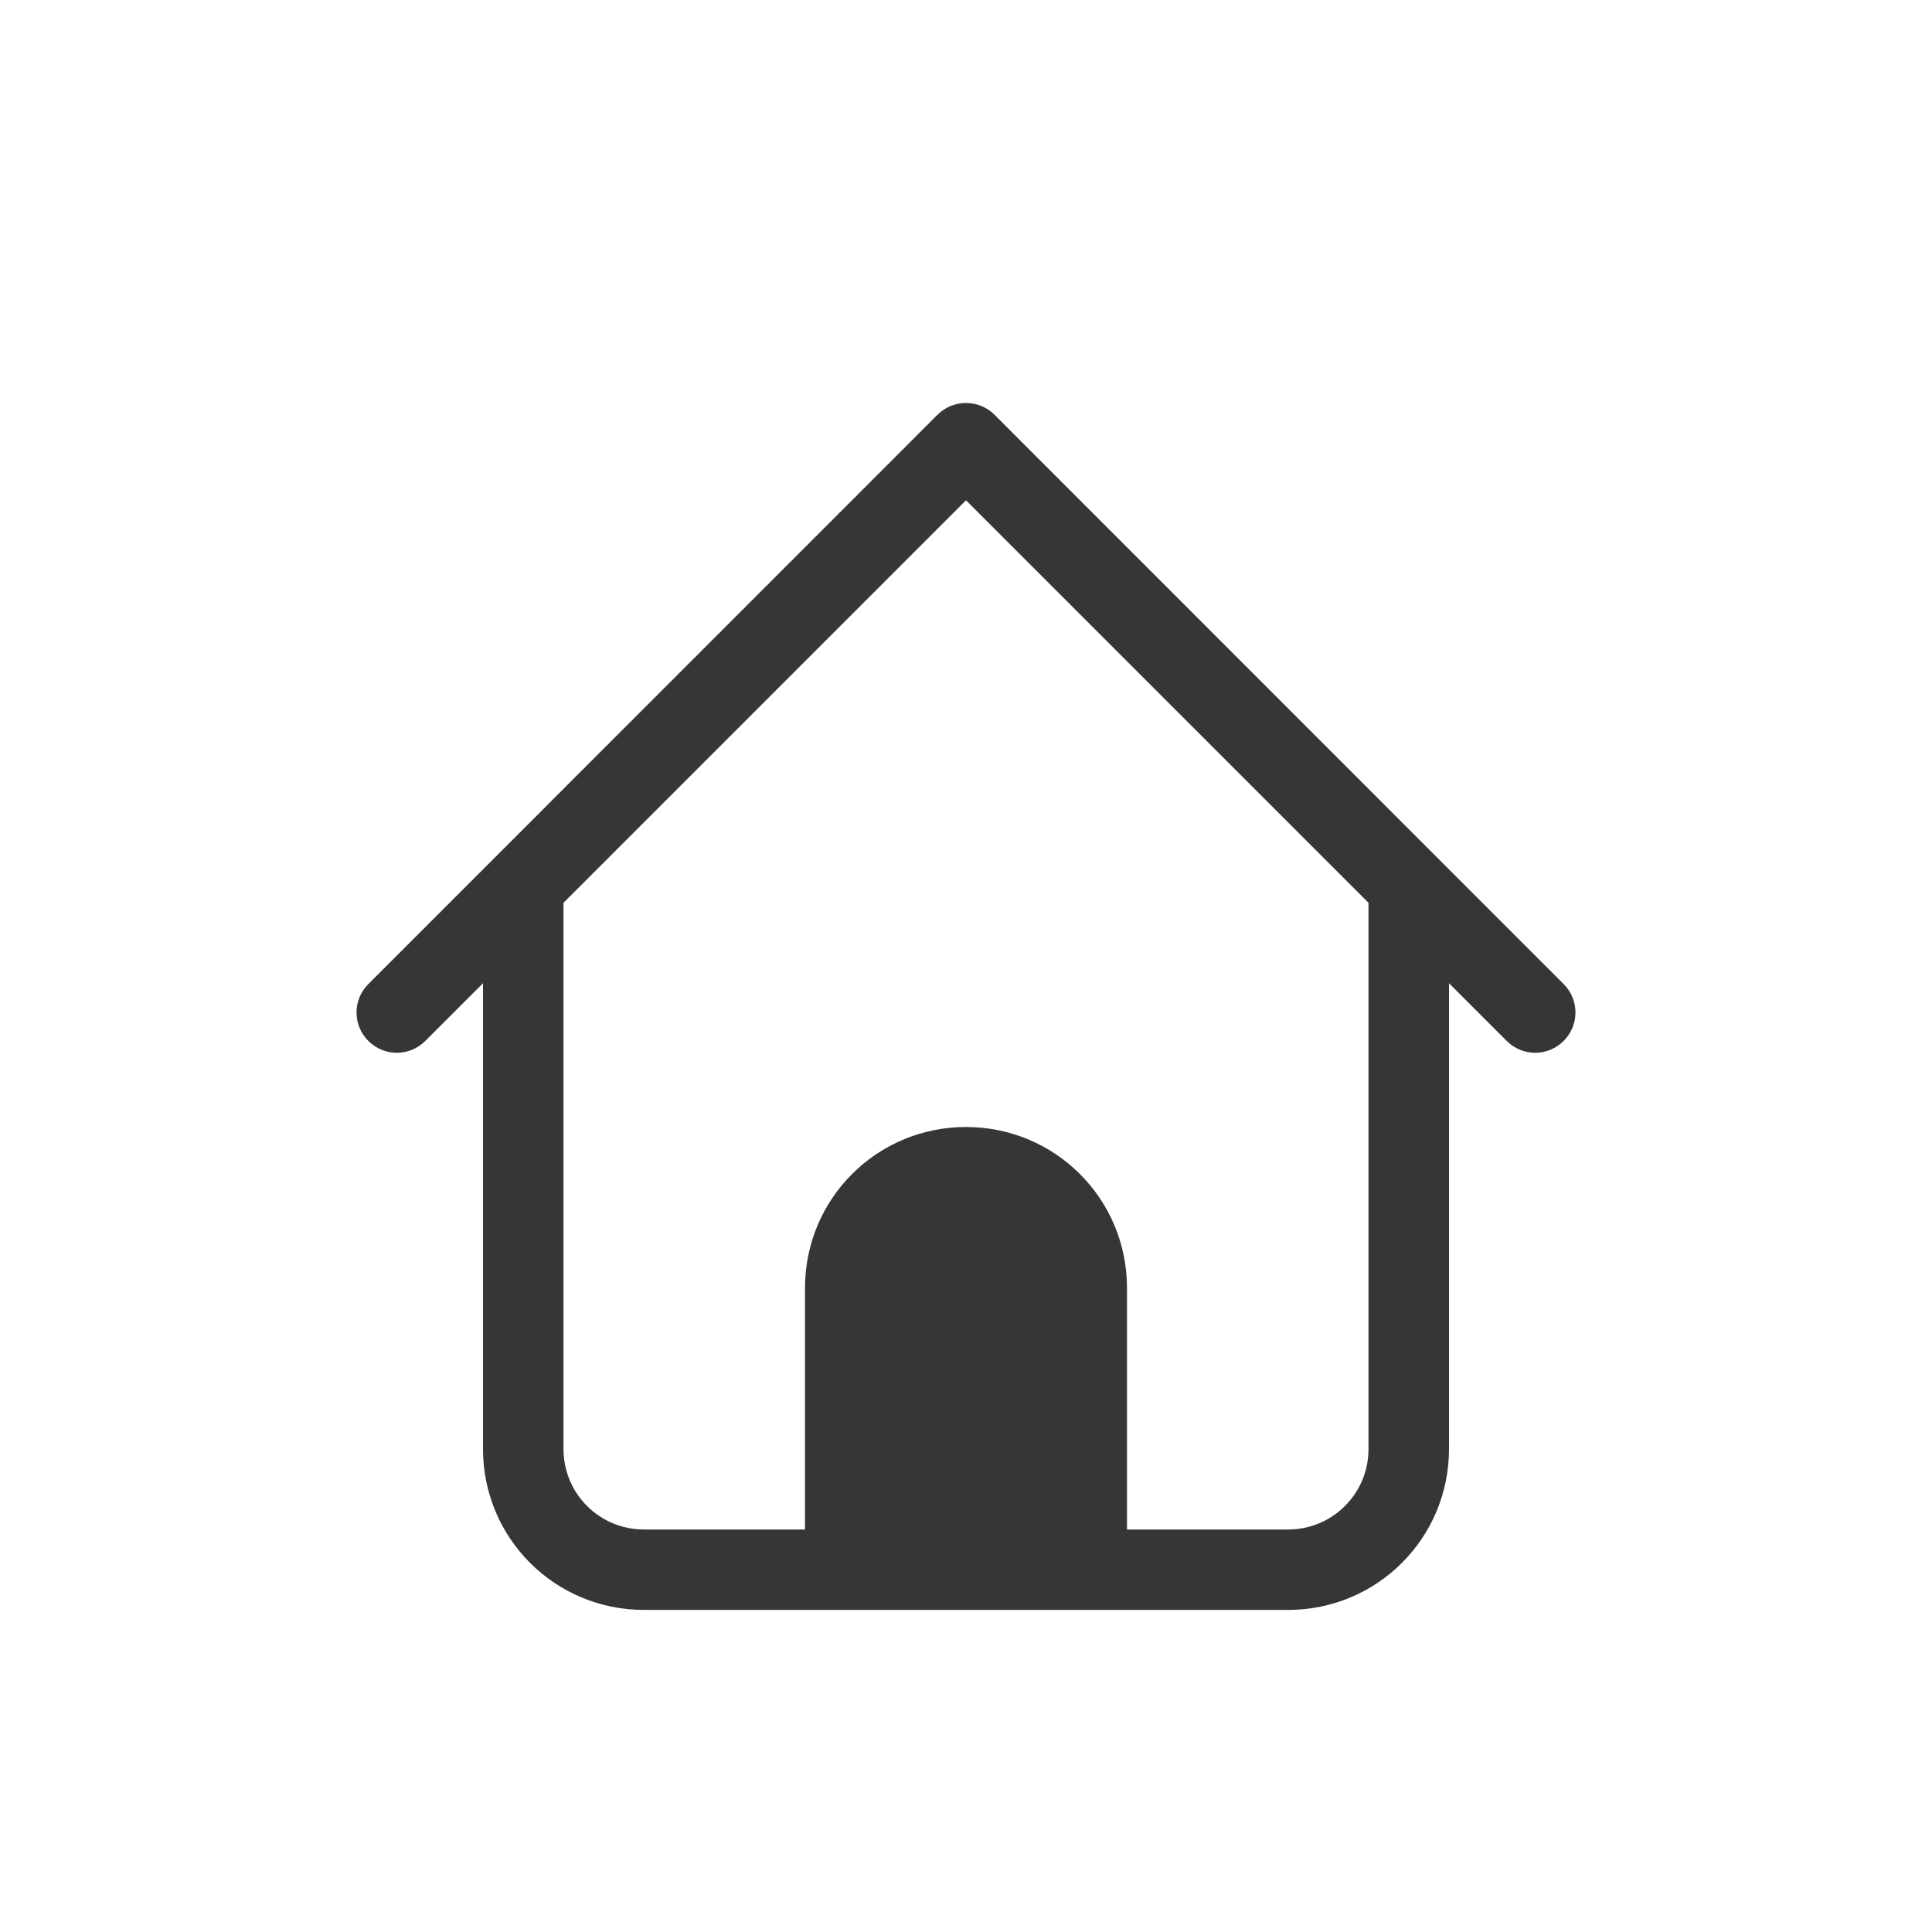
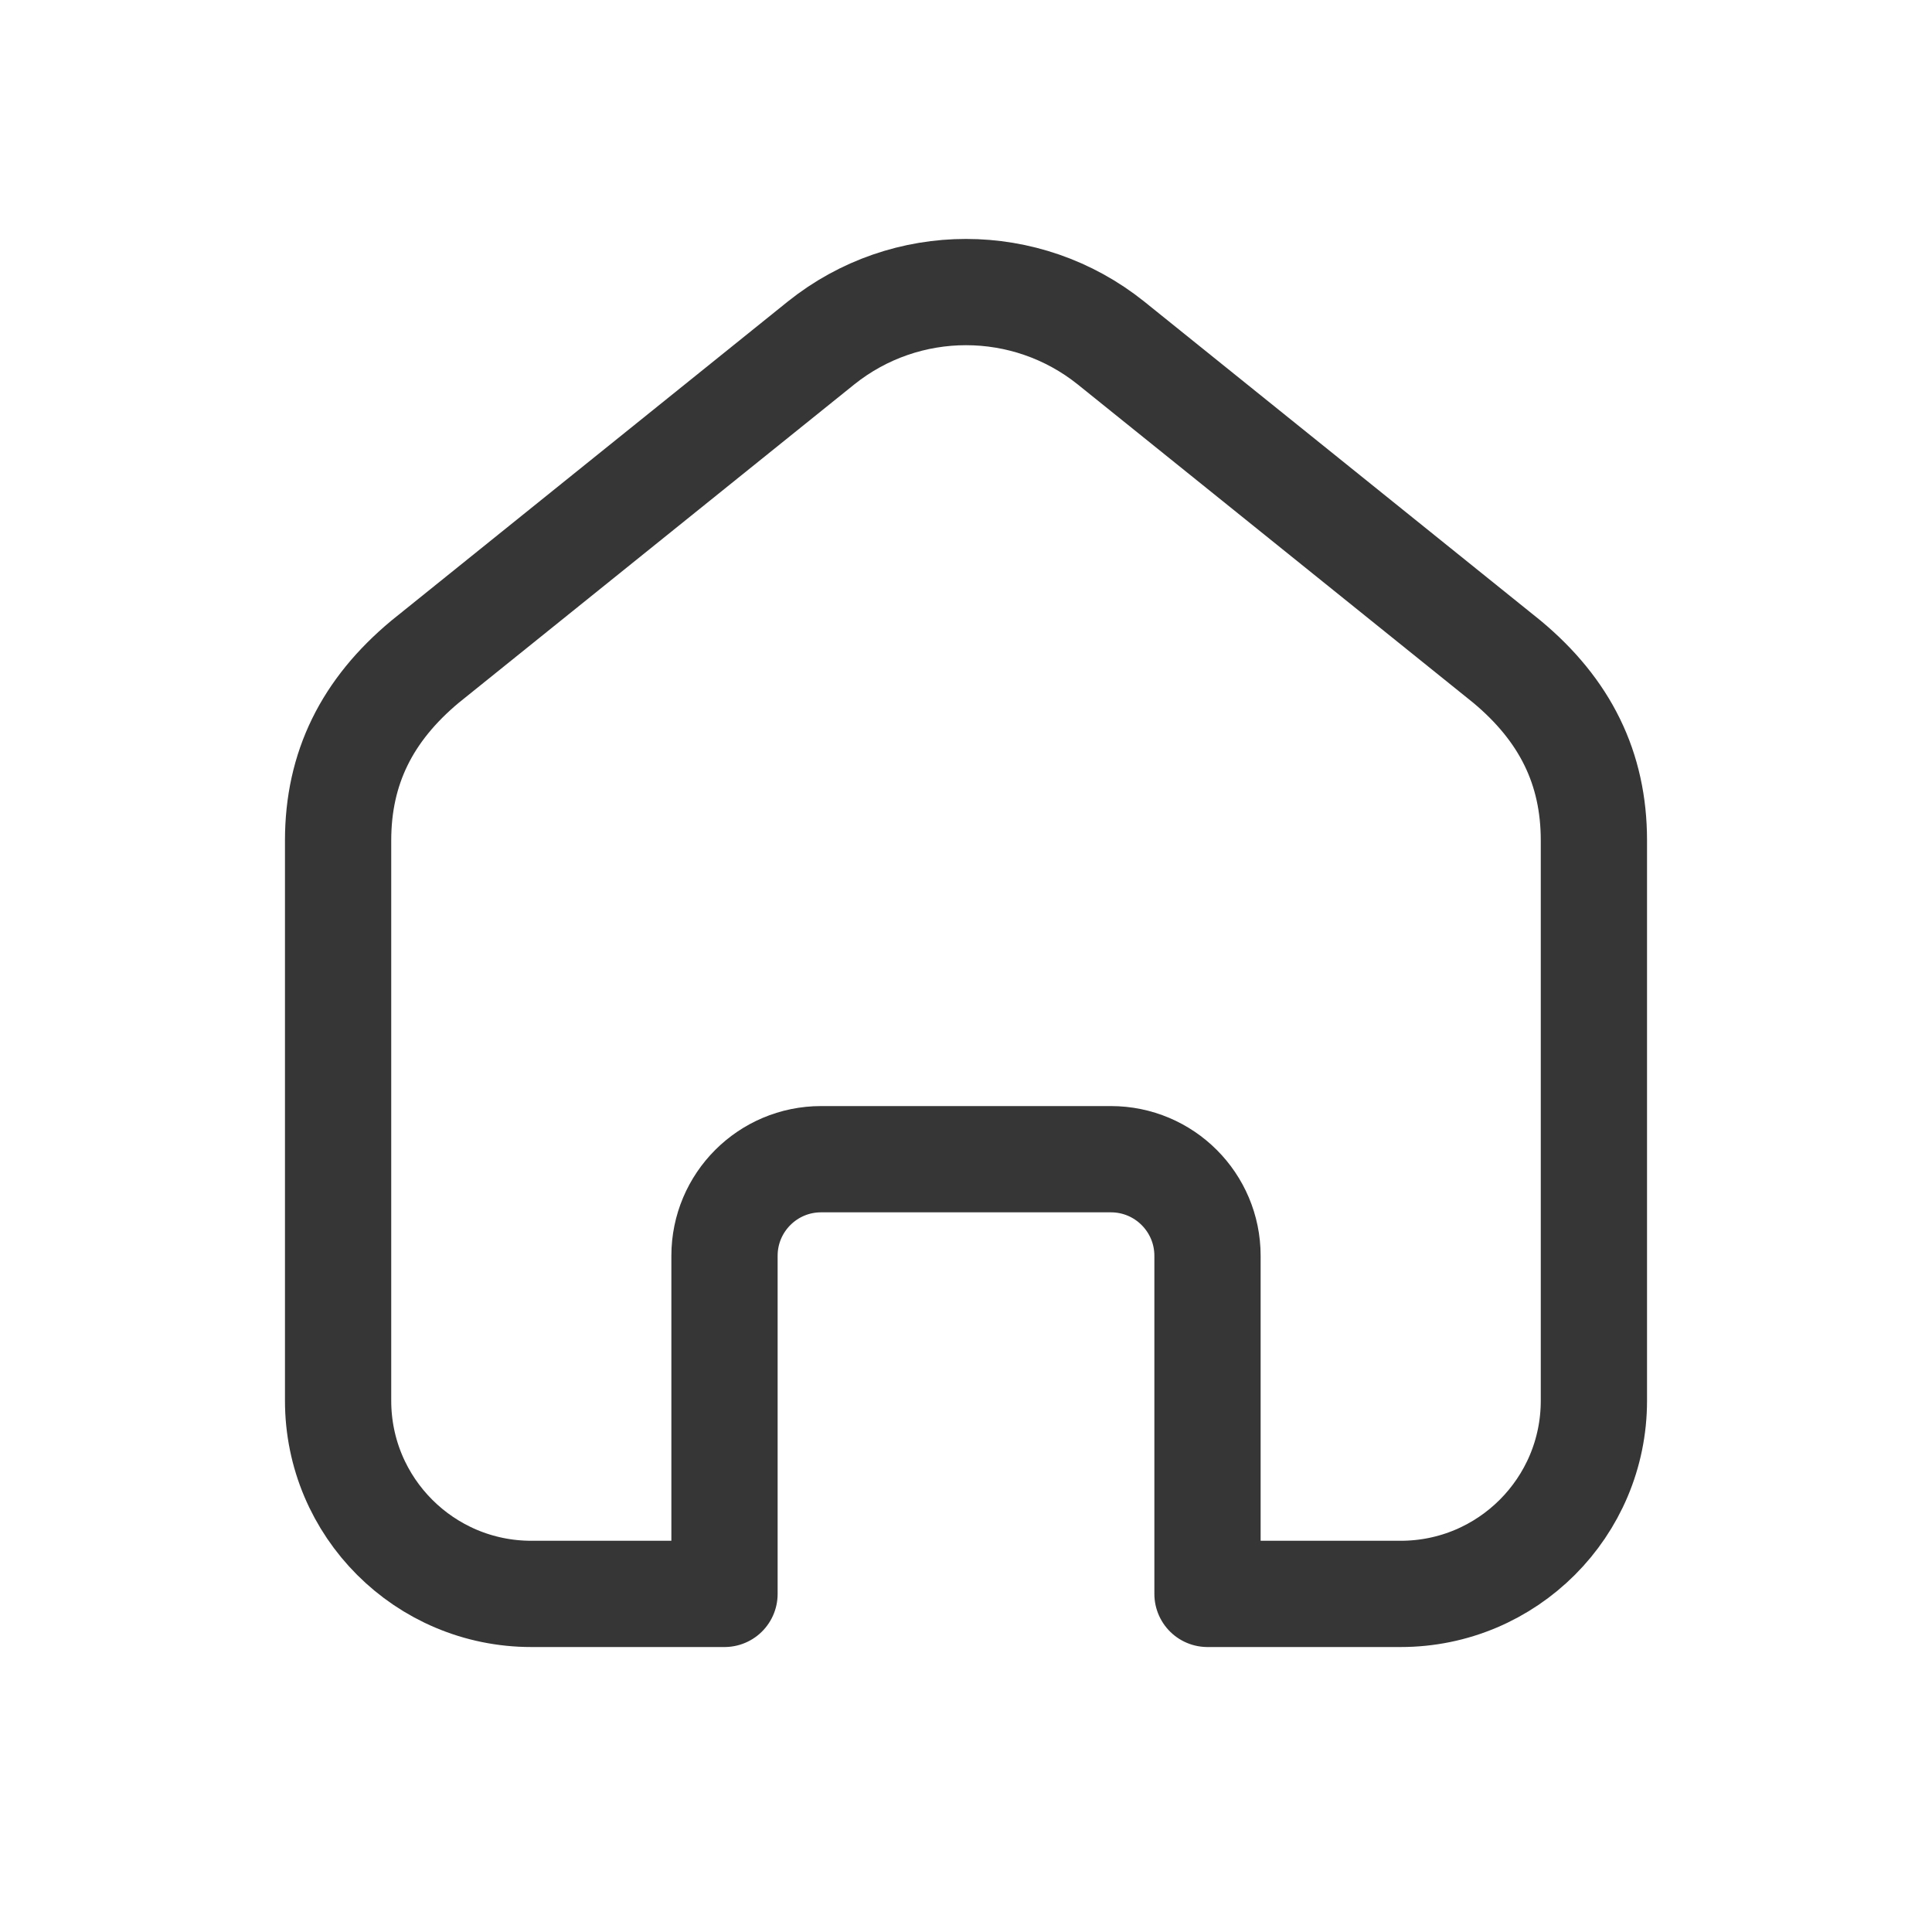
- <svg xmlns="http://www.w3.org/2000/svg" width="24" height="24" version="1.1">
+ <svg xmlns="http://www.w3.org/2000/svg" width="24" height="24" viewBox="0 0 20 20">
  <defs>
    <style id="current-color-scheme" type="text/css">.ColorScheme-Text { color:#363636; }</style>
  </defs>
-   <path class="ColorScheme-Text" d="m12 5.006c-0.128 0-0.256 0.049-0.354 0.146l-7.07 7.072c-0.196 0.196-0.196 0.511 0 0.707s0.511 0.196 0.707 0l0.717-0.717v5.785c0 1.108 0.892 2 2 2h8c1.108 0 2-0.892 2-2v-5.785l0.717 0.717c0.196 0.196 0.511 0.196 0.707 0s0.196-0.511 0-0.707l-7.07-7.072c-0.098-0.098-0.226-0.146-0.354-0.146zm0 1.209 5 5v6.785c0 0.554-0.446 1-1 1h-2v-3c0-1.108-0.892-2-2-2s-2 0.892-2 2v3h-2c-0.554 0-1-0.446-1-1v-6.785z" fill="currentColor" />
+   <g class="ColorScheme-Text" fill="none" stroke="currentColor" stroke-width="1.1" stroke-linecap="round" stroke-linejoin="round">
+     <path d="M3.5 8.7c0-.75.3-1.35.9-1.85l4.1-3.3a2.4 2.4 0 0 1 3 0l4.1 3.3c.6.5.9 1.1.9 1.85v5.8a2 2 0 0 1-2 2h-2V13a1 1 0 0 0-1-1h-3a1 1 0 0 0-1 1v3.5h-2a2 2 0 0 1-2-2Z" />
+   </g>
</svg>
